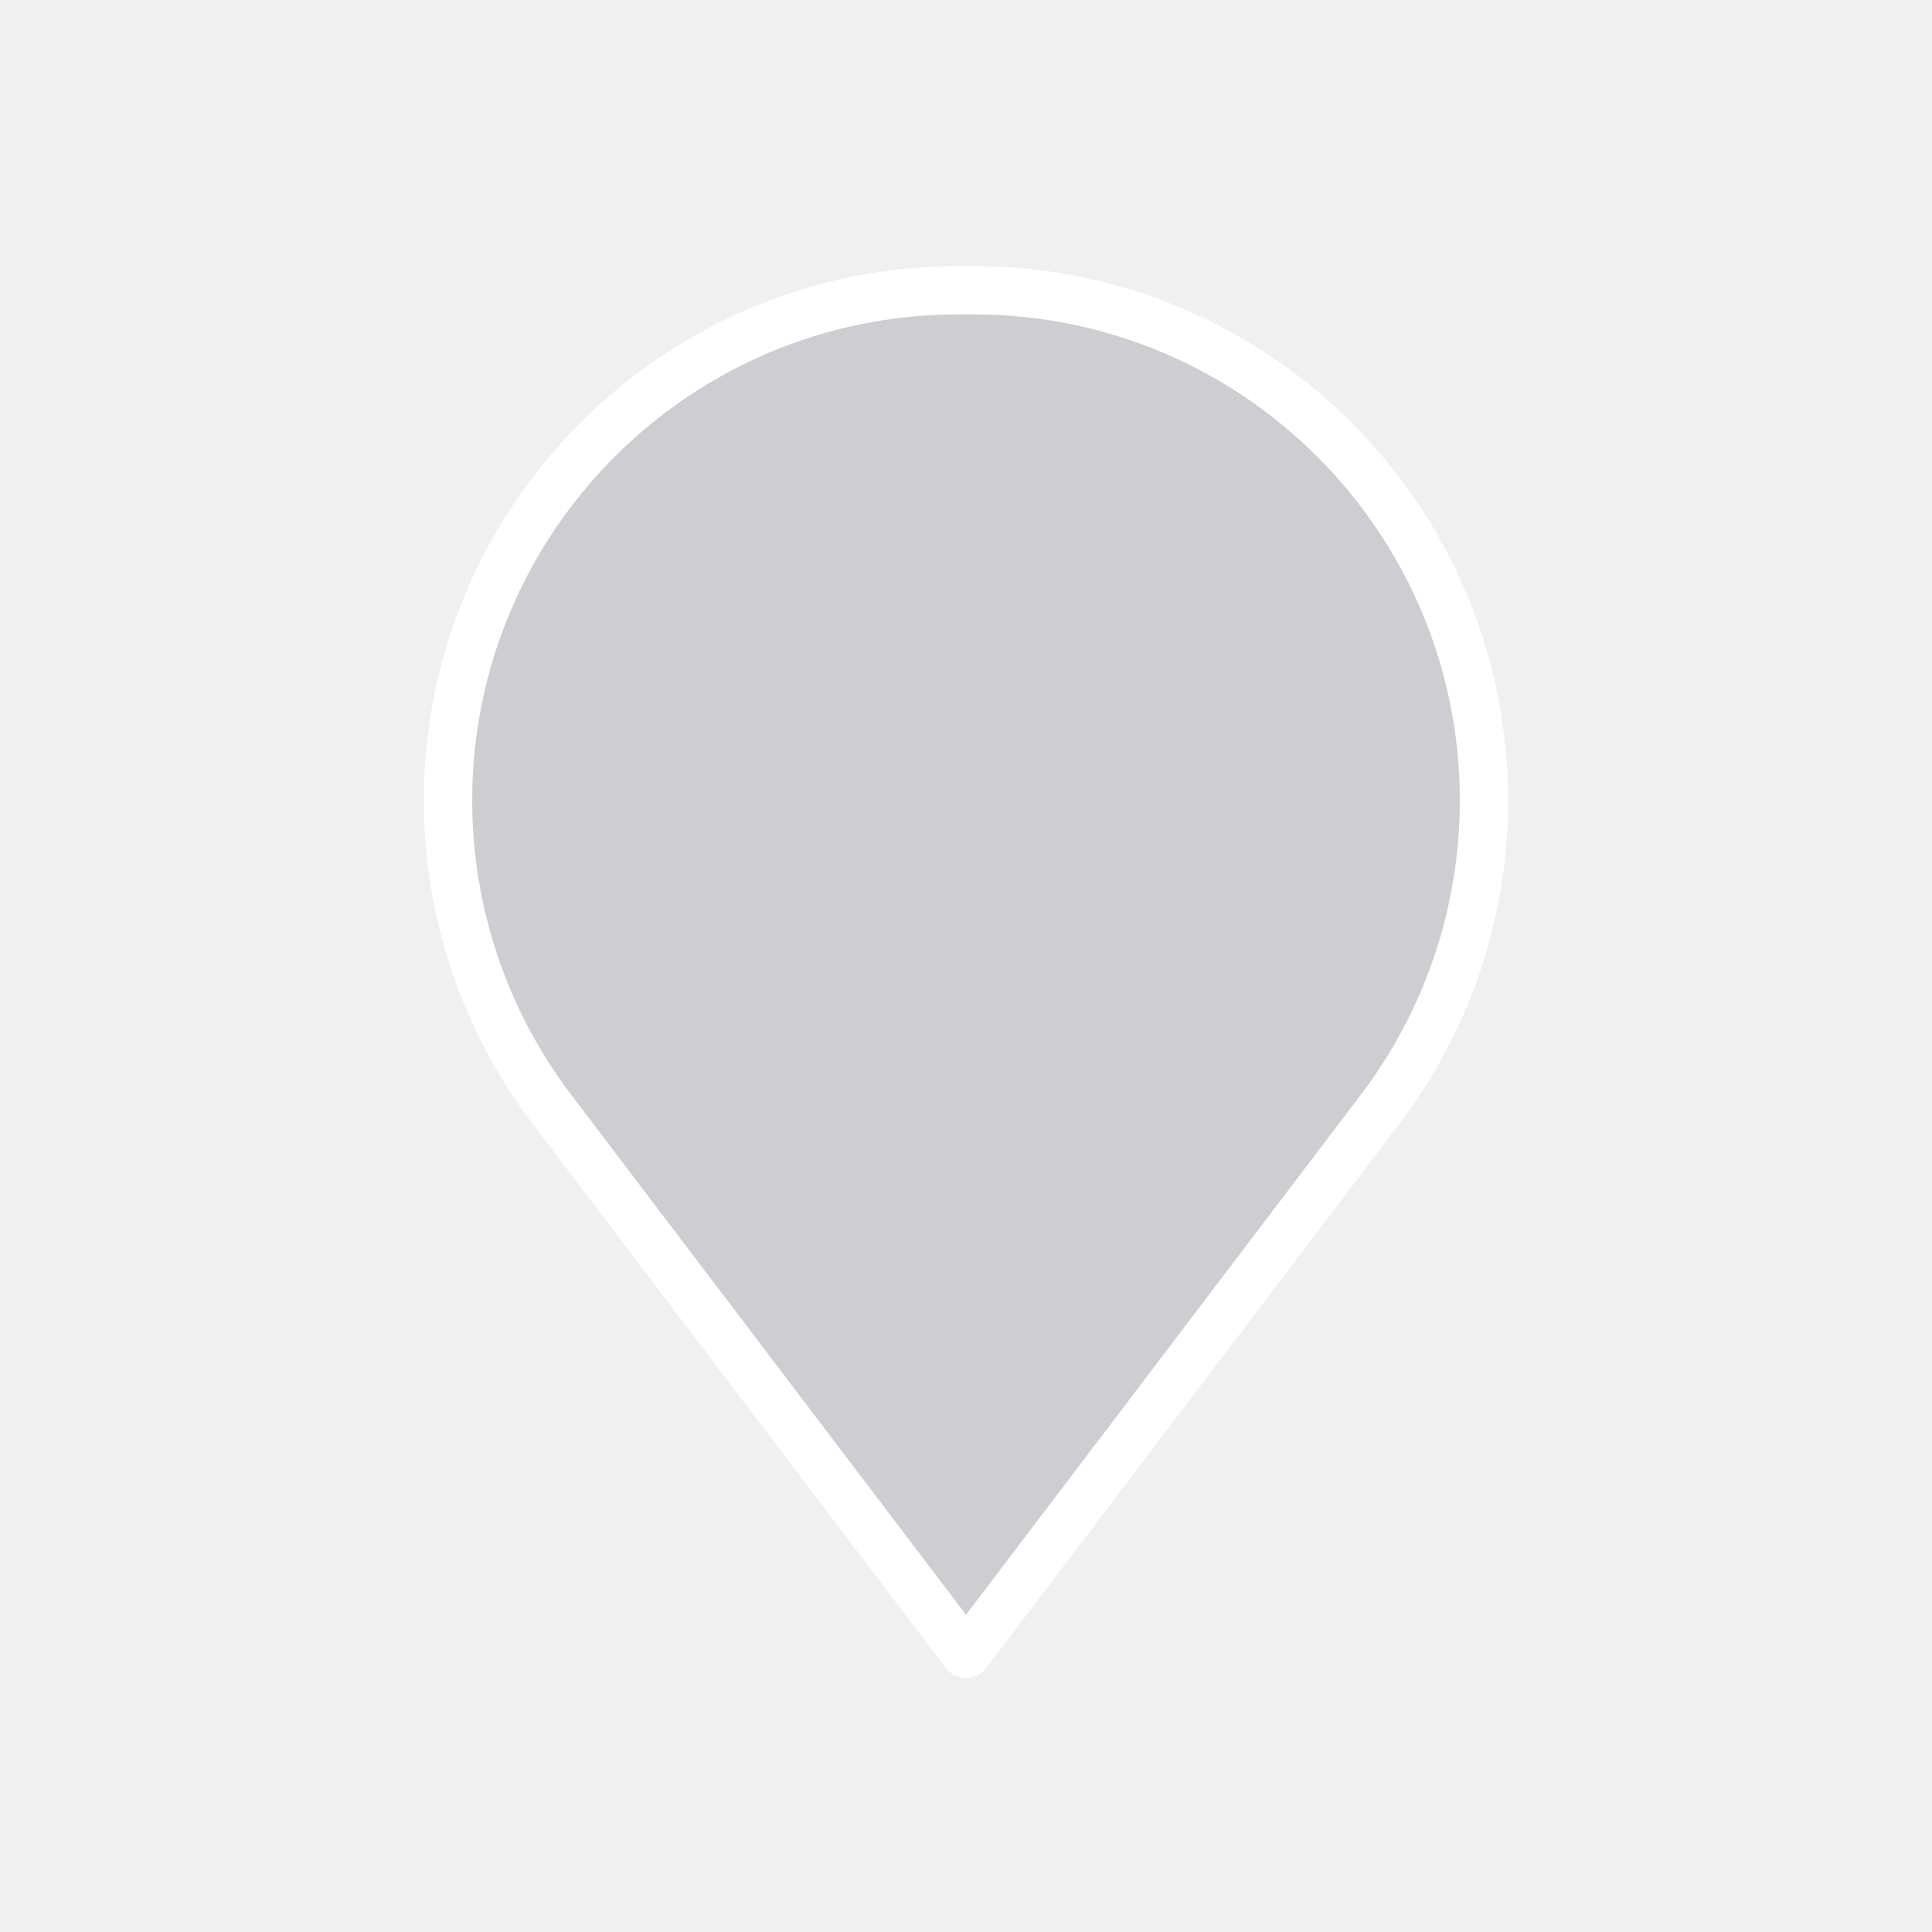
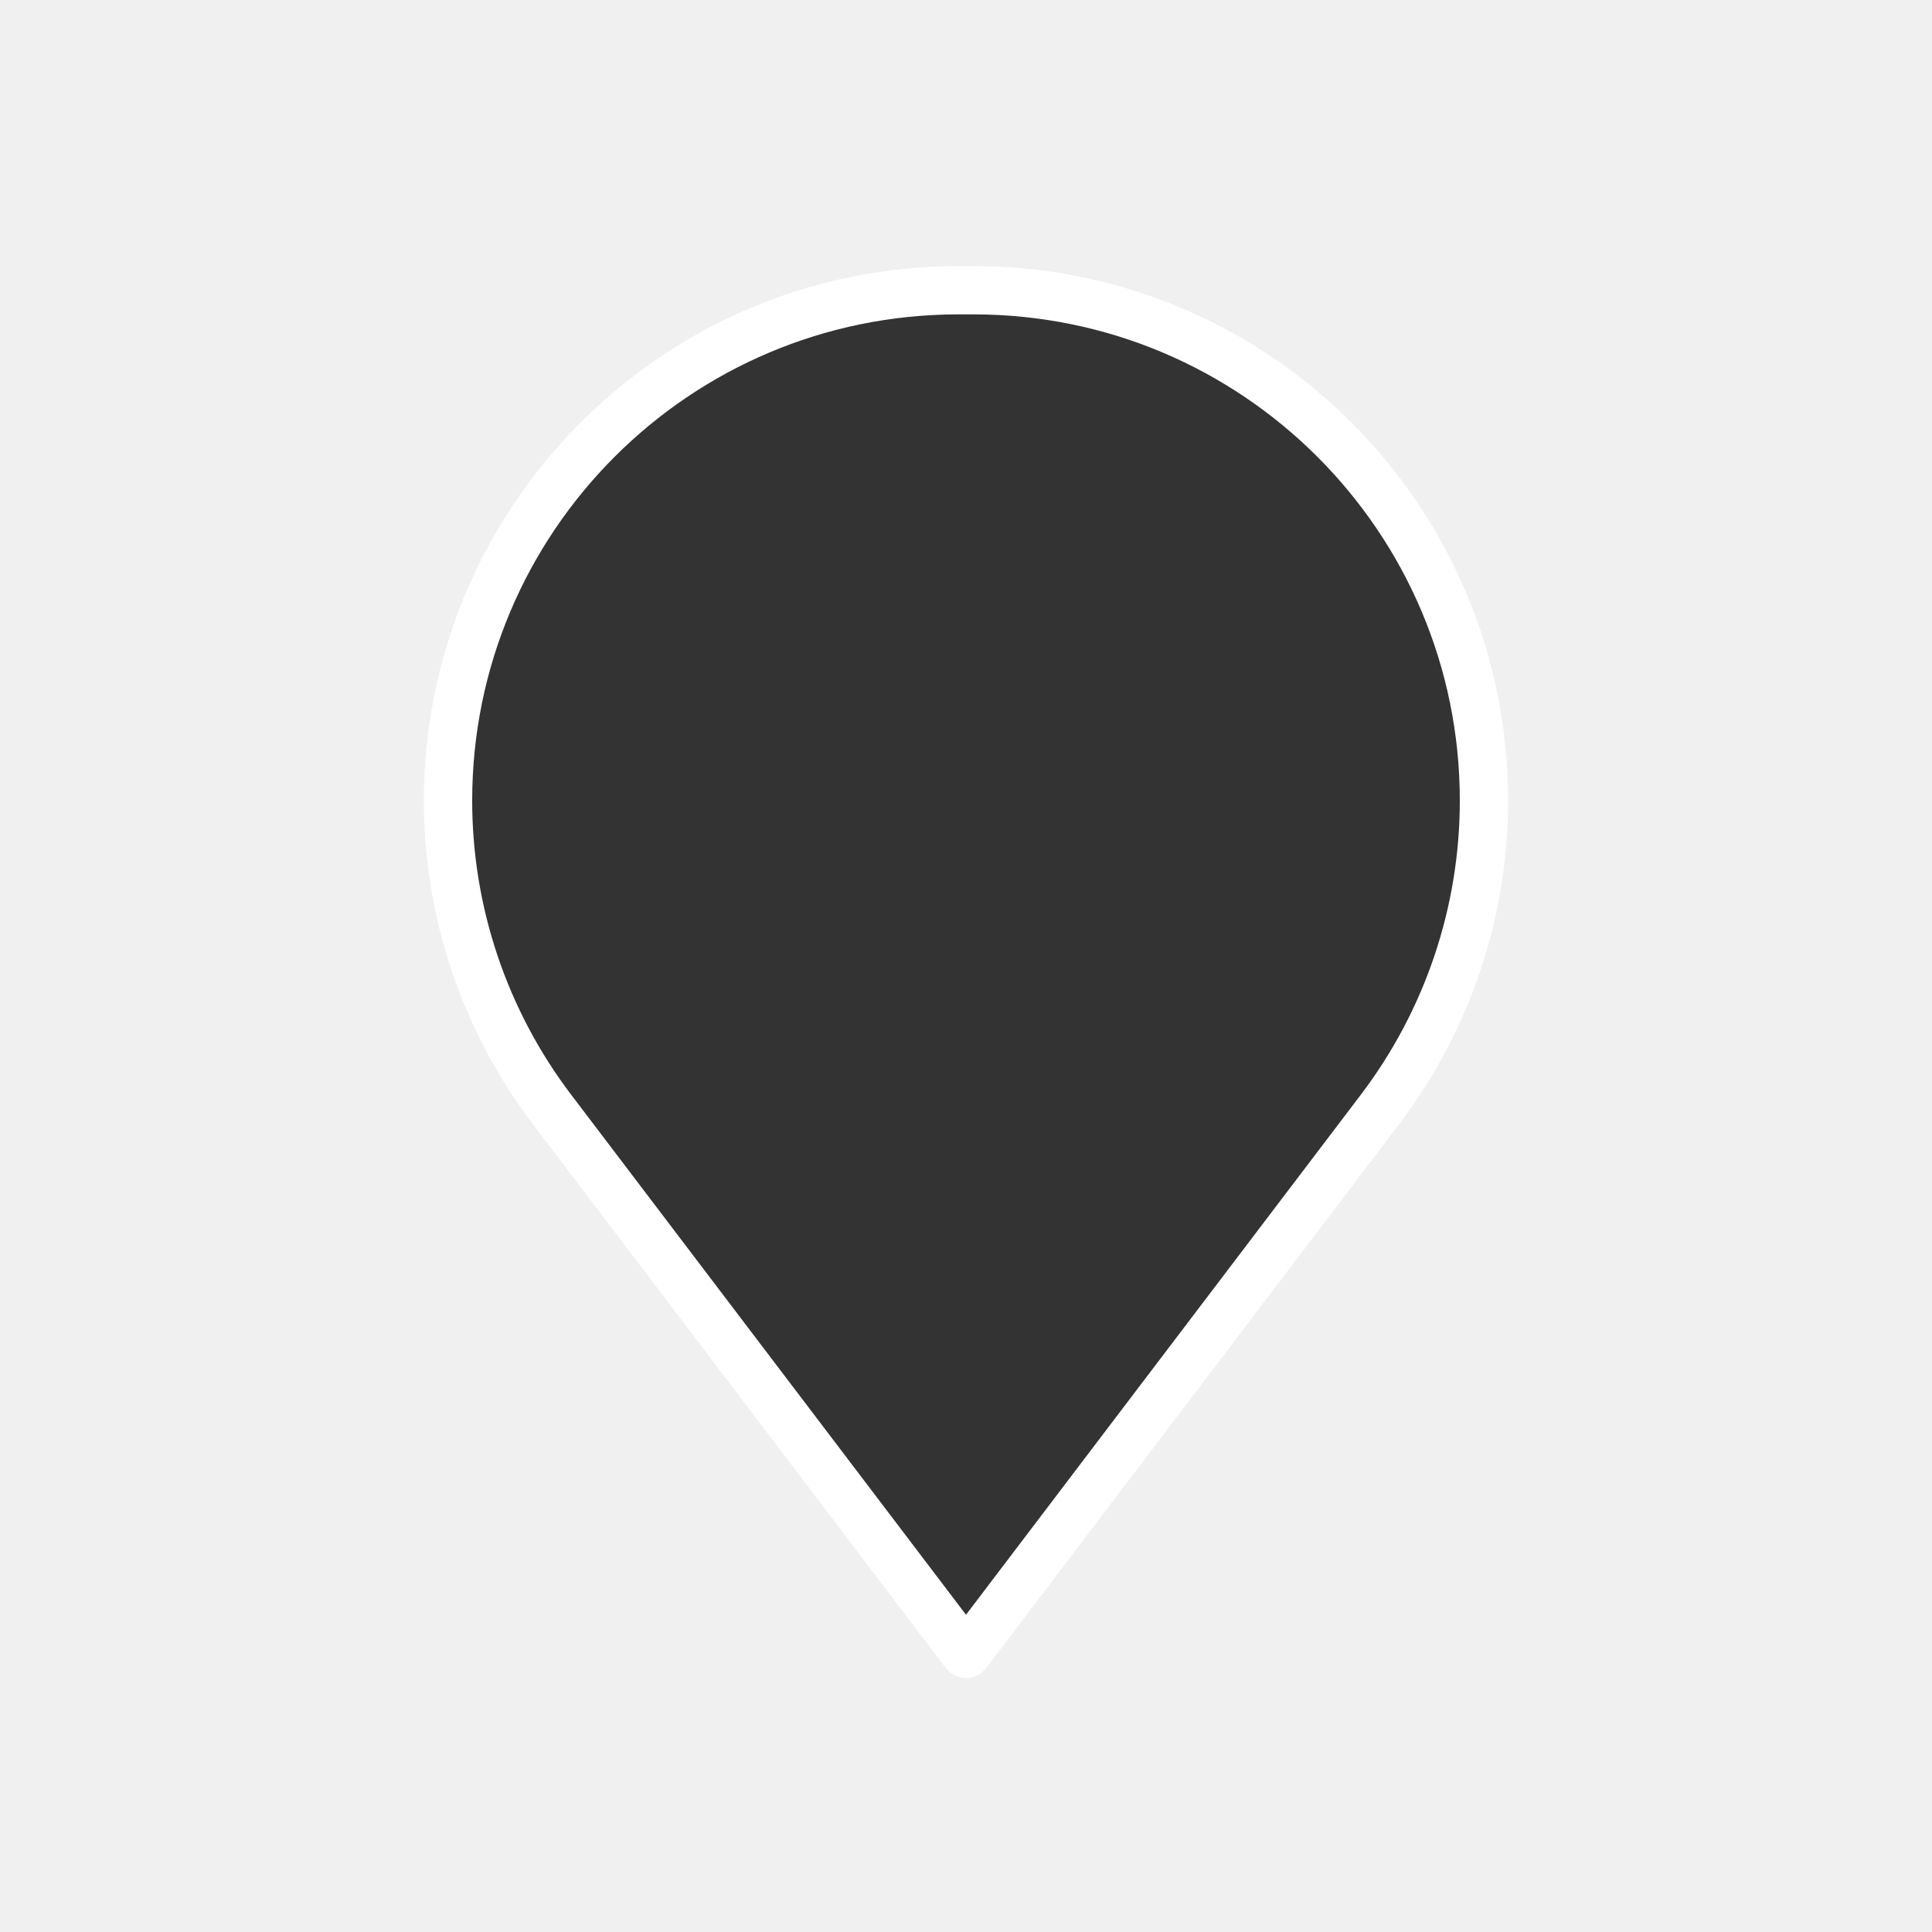
<svg xmlns="http://www.w3.org/2000/svg" width="160" height="160" viewBox="0 0 160 160" fill="none">
  <g transform="scale(2)">
-     <path fill-rule="evenodd" clip-rule="evenodd" d="M61.448 33.153C61.448 21.48 51.986 12.018 40.313 12.018H39.687C28.014 12.018 18.552 21.48 18.552 33.153C18.552 37.769 20.062 42.258 22.854 45.934L39.958 68.462C39.979 68.49 40.021 68.49 40.042 68.462L57.146 45.934C59.937 42.258 61.448 37.769 61.448 33.153Z" fill="#ceced2" stroke="#ffffff" stroke-width="2" stroke-alignment="center" stroke-linecap="round" stroke-linejoin="round" />
+     <path fill-rule="evenodd" clip-rule="evenodd" d="M61.448 33.153C61.448 21.48 51.986 12.018 40.313 12.018H39.687C28.014 12.018 18.552 21.48 18.552 33.153C18.552 37.769 20.062 42.258 22.854 45.934L39.958 68.462C39.979 68.49 40.021 68.49 40.042 68.462L57.146 45.934C59.937 42.258 61.448 37.769 61.448 33.153Z" fill="#333333" stroke="#ffffff" stroke-width="2" stroke-alignment="center" stroke-linecap="round" stroke-linejoin="round" />
  </g>
</svg>
